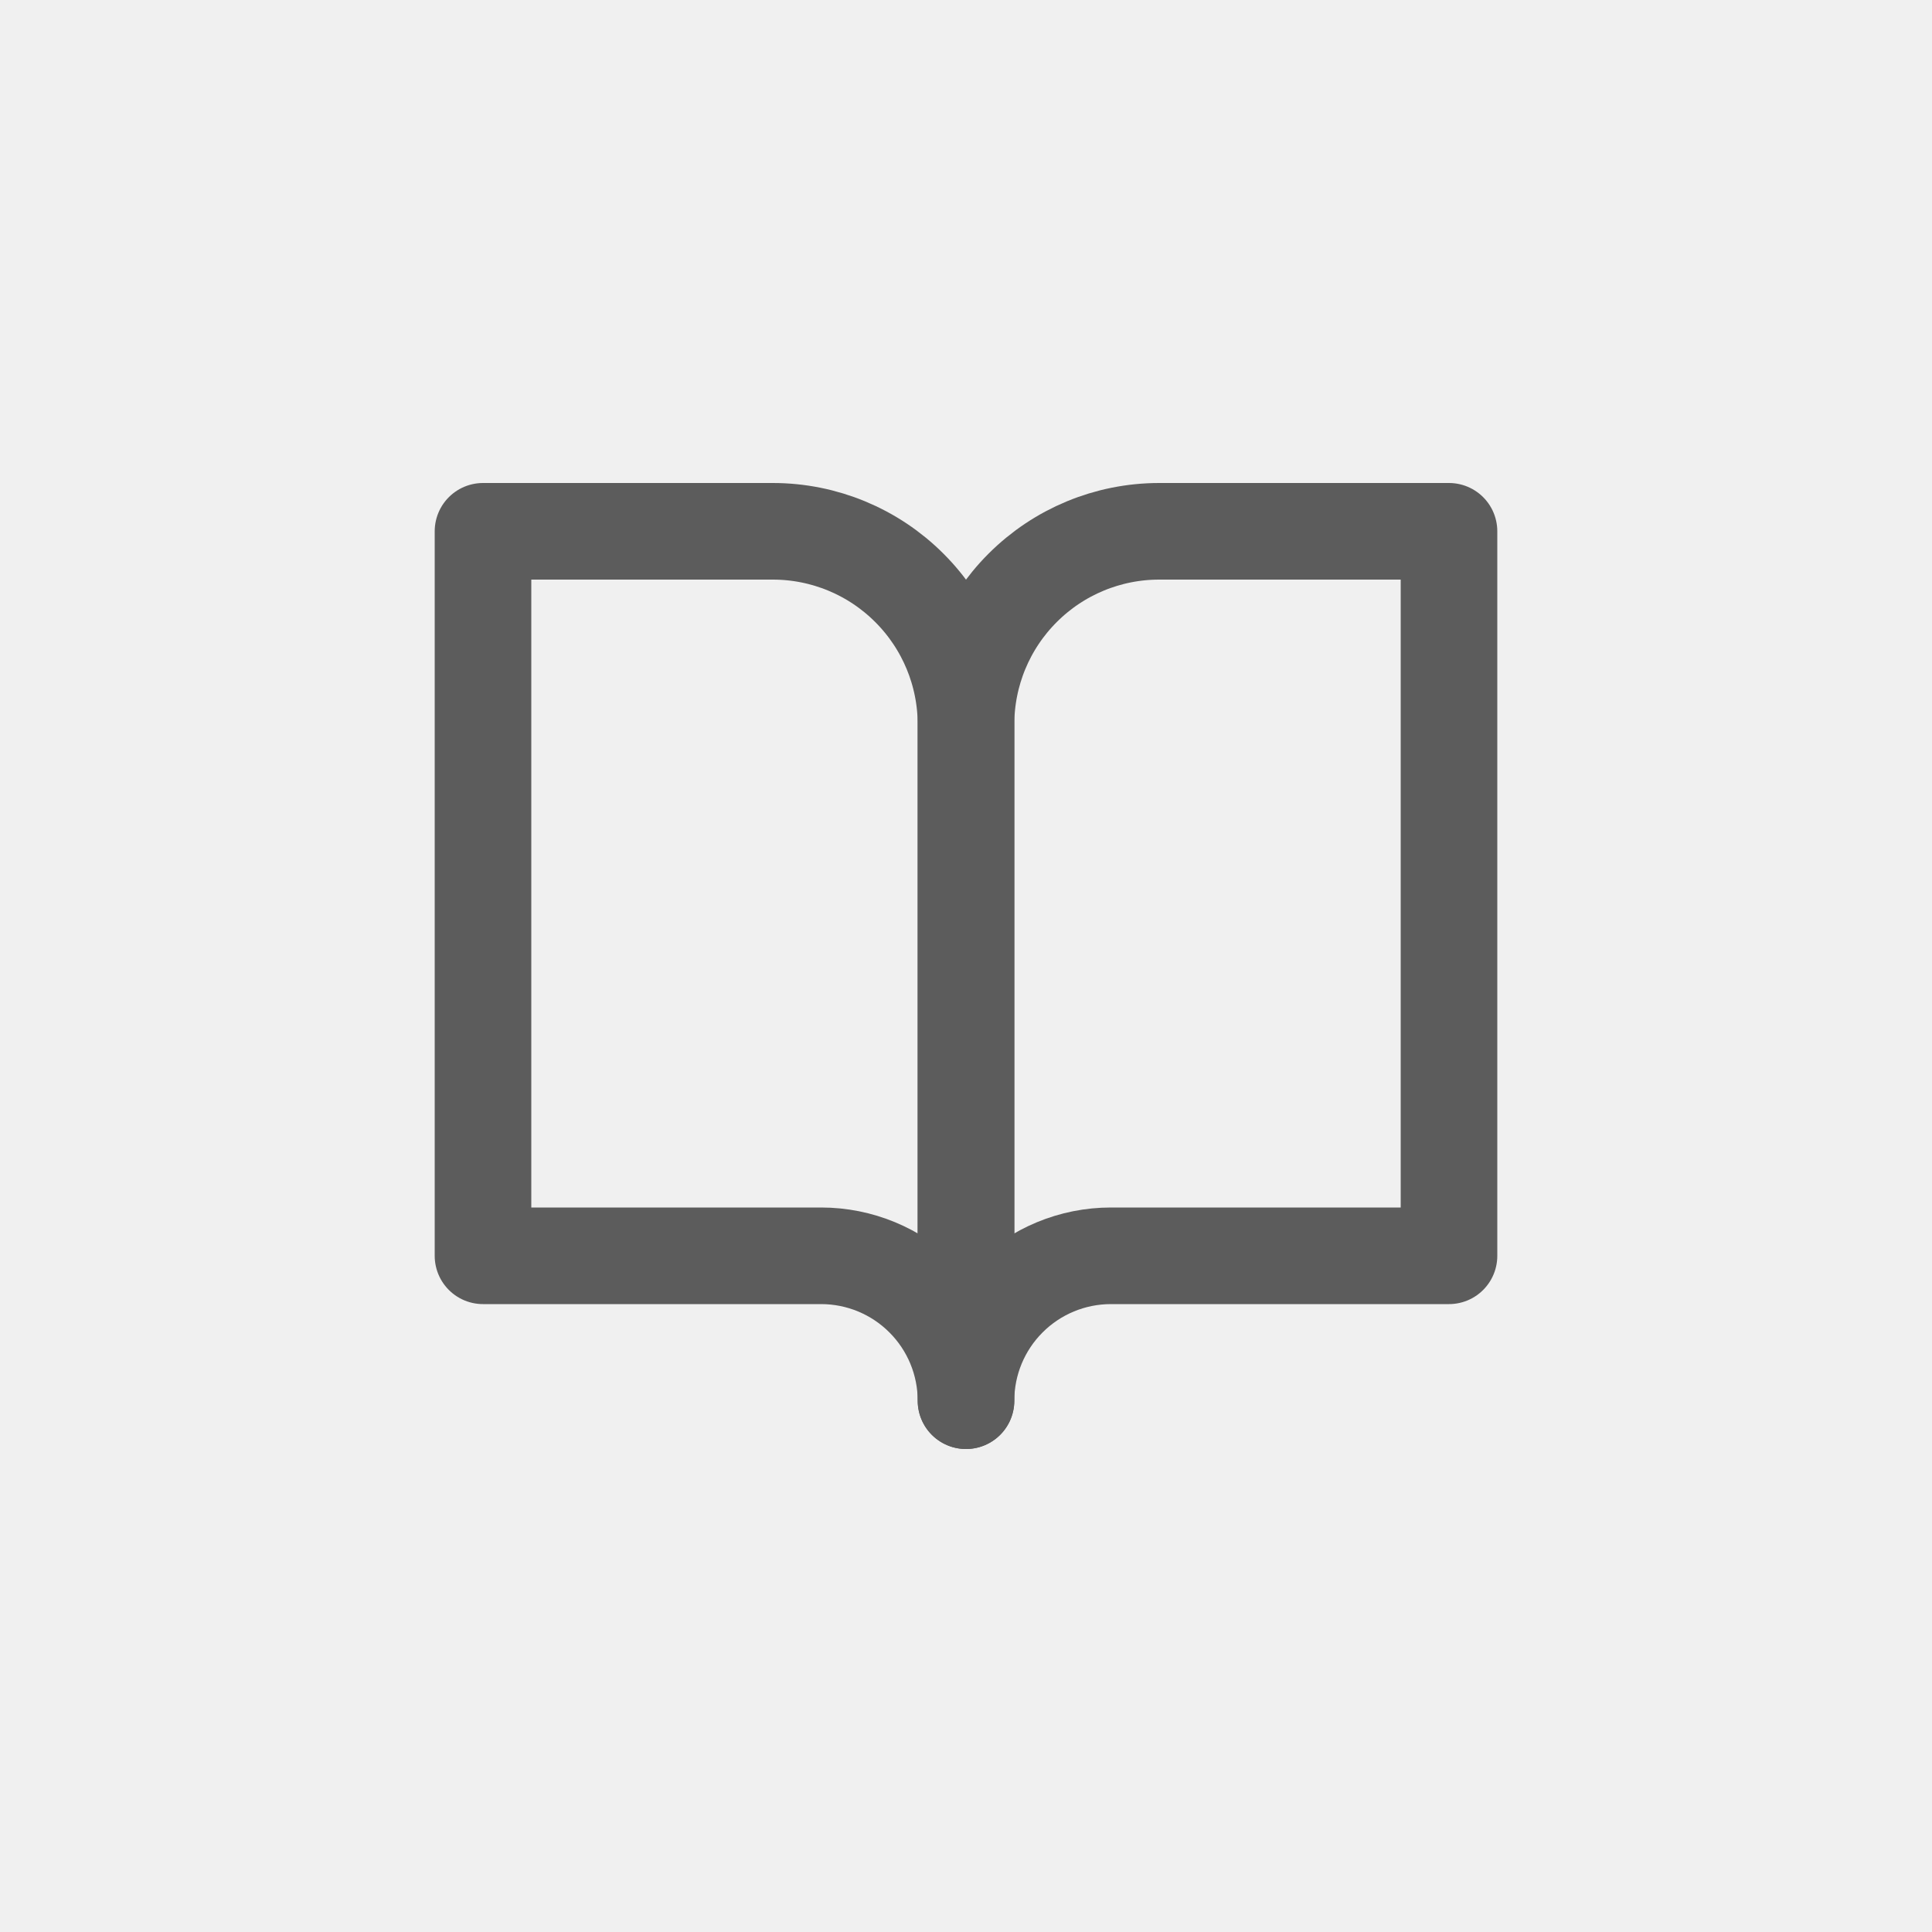
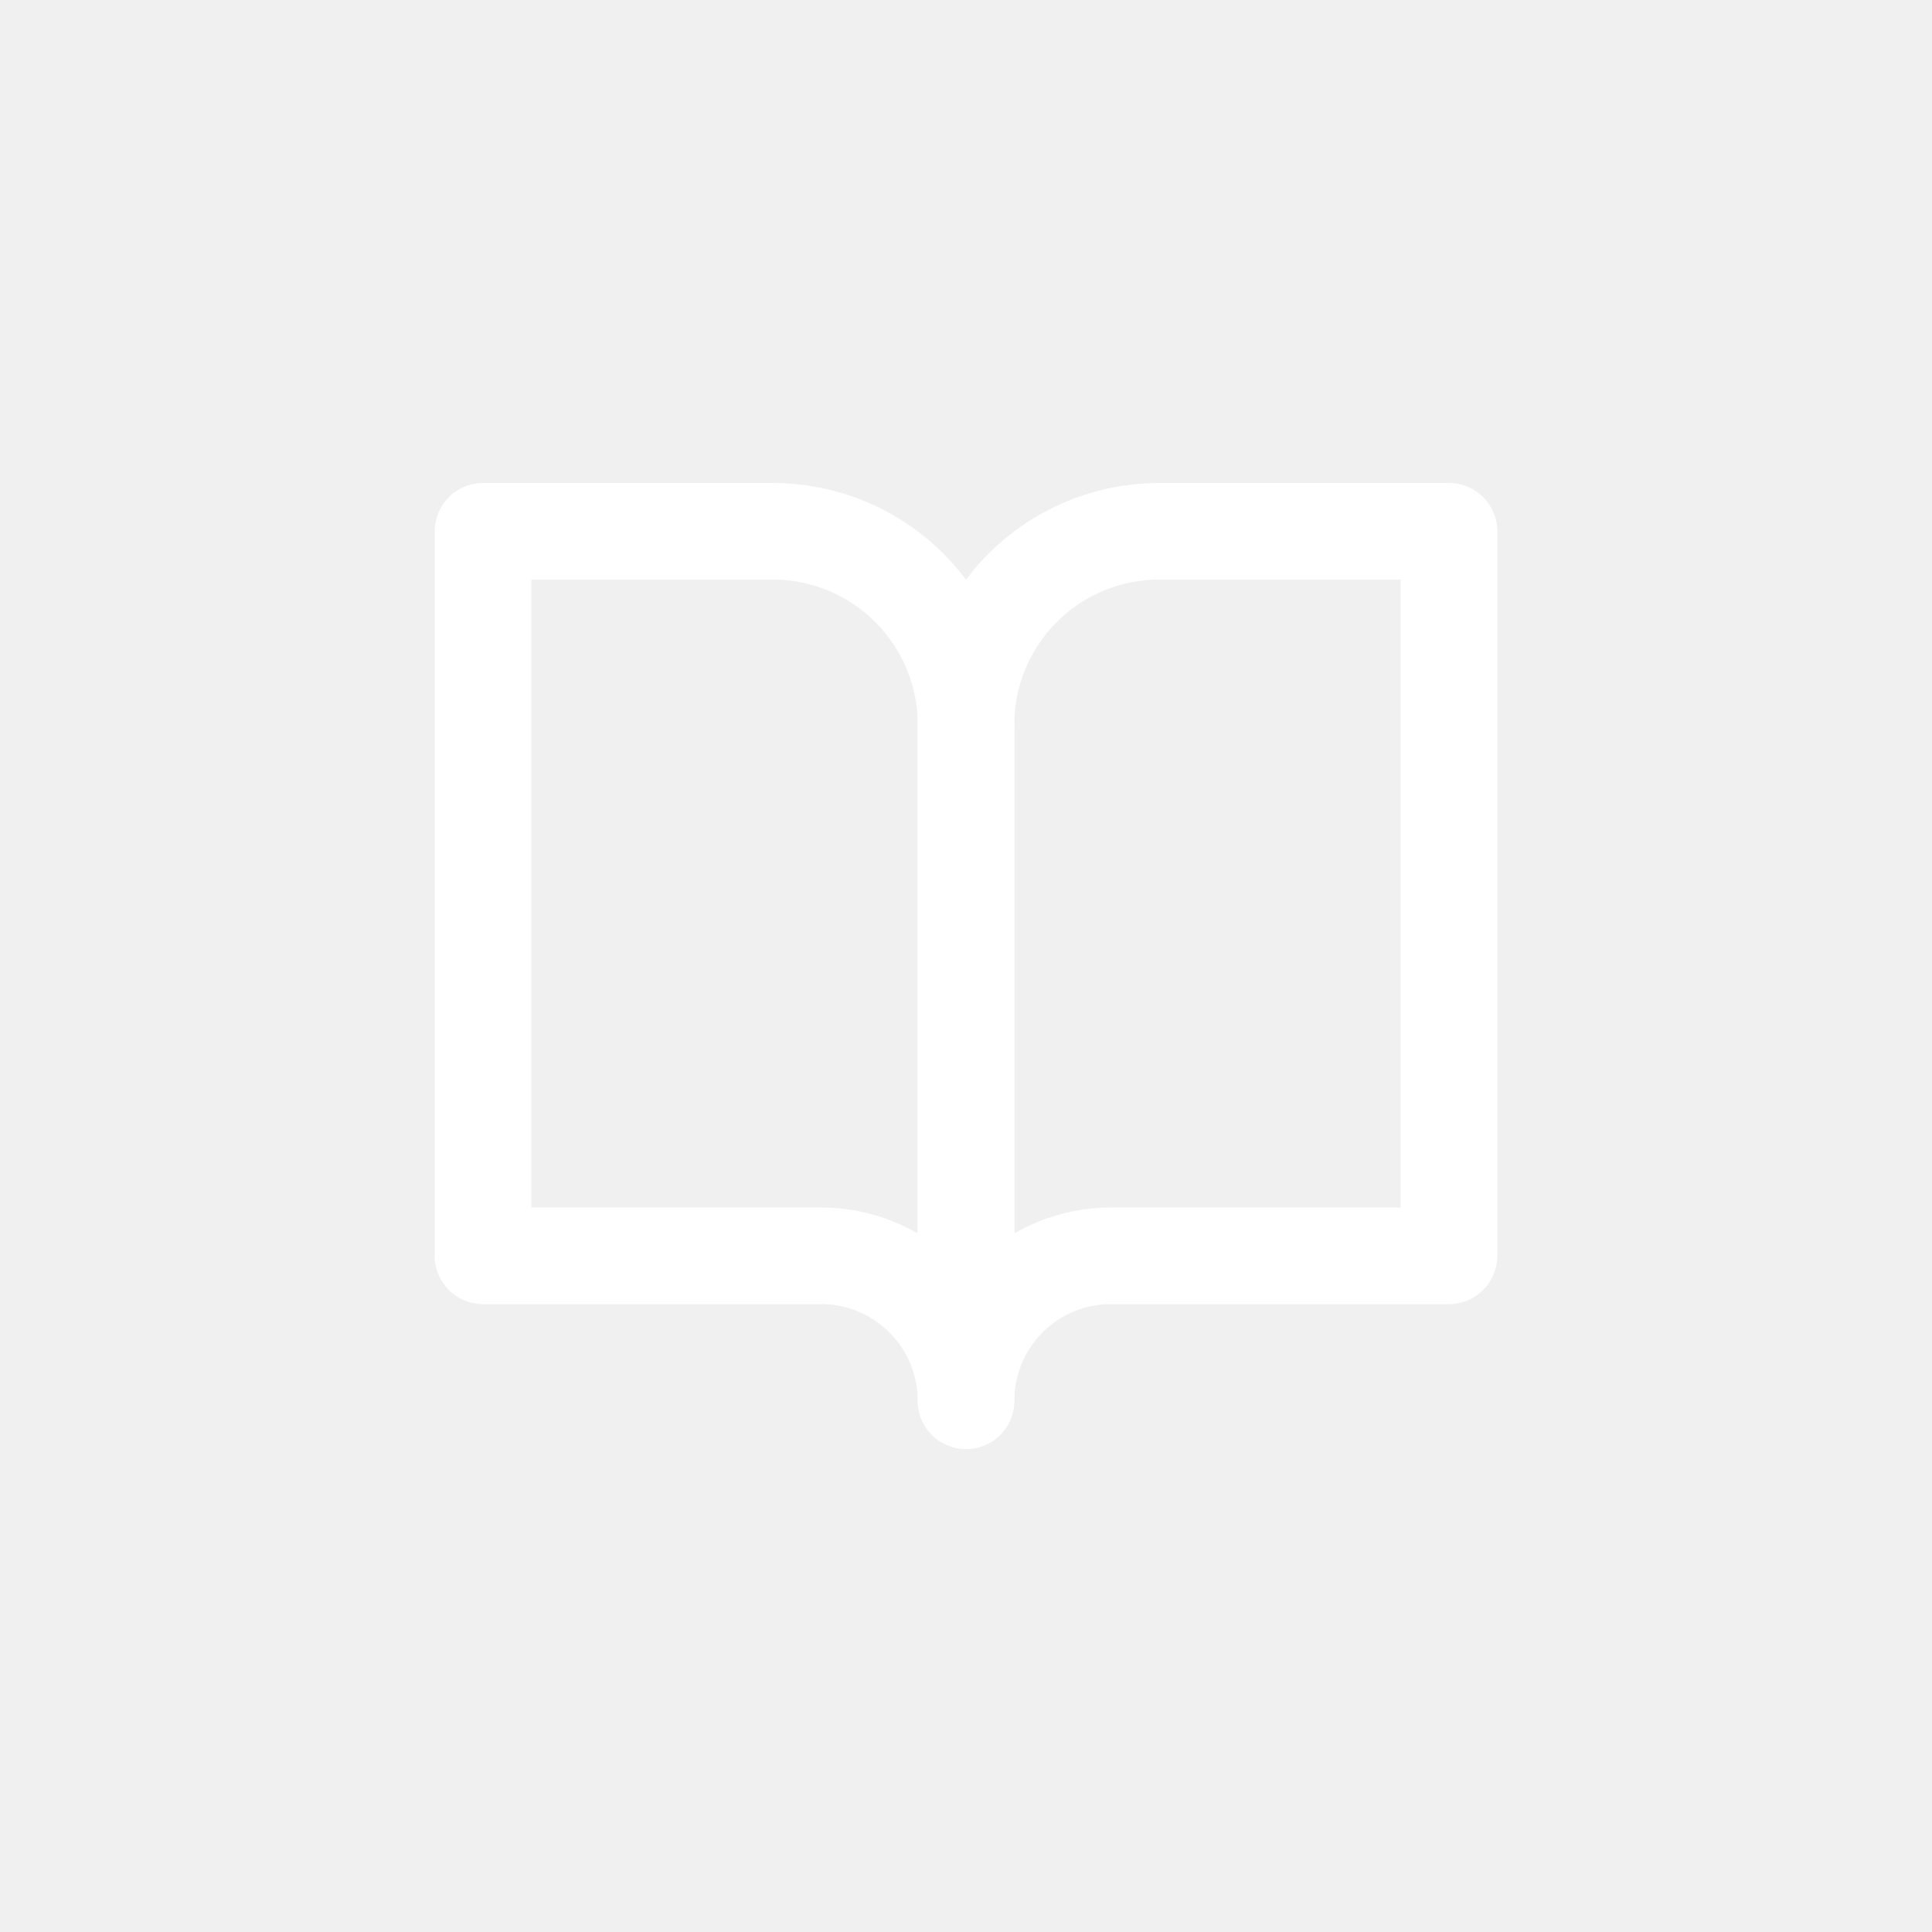
<svg xmlns="http://www.w3.org/2000/svg" width="40" height="40" viewBox="0 0 40 40" fill="none">
-   <path d="M10 11H16C17.061 11 18.078 11.421 18.828 12.172C19.579 12.922 20 13.939 20 15V29C20 28.204 19.684 27.441 19.121 26.879C18.559 26.316 17.796 26 17 26H10V11Z" stroke="#5C5C5C" stroke-width="2" stroke-linecap="round" stroke-linejoin="round" />
-   <path d="M30 11H24C22.939 11 21.922 11.421 21.172 12.172C20.421 12.922 20 13.939 20 15V29C20 28.204 20.316 27.441 20.879 26.879C21.441 26.316 22.204 26 23 26H30V11Z" stroke="#5C5C5C" stroke-width="2" stroke-linecap="round" stroke-linejoin="round" />
+   <path d="M10 11H16C17.061 11 18.078 11.421 18.828 12.172C19.579 12.922 20 13.939 20 15V29C20 28.204 19.684 27.441 19.121 26.879C18.559 26.316 17.796 26 17 26H10V11Z" stroke="#FFFFFF" stroke-width="2" stroke-linecap="round" stroke-linejoin="round" />
+   <path d="M30 11H24C22.939 11 21.922 11.421 21.172 12.172C20.421 12.922 20 13.939 20 15V29C20 28.204 20.316 27.441 20.879 26.879C21.441 26.316 22.204 26 23 26H30V11Z" stroke="#FFFFFF" stroke-width="2" stroke-linecap="round" stroke-linejoin="round" />
</svg>
